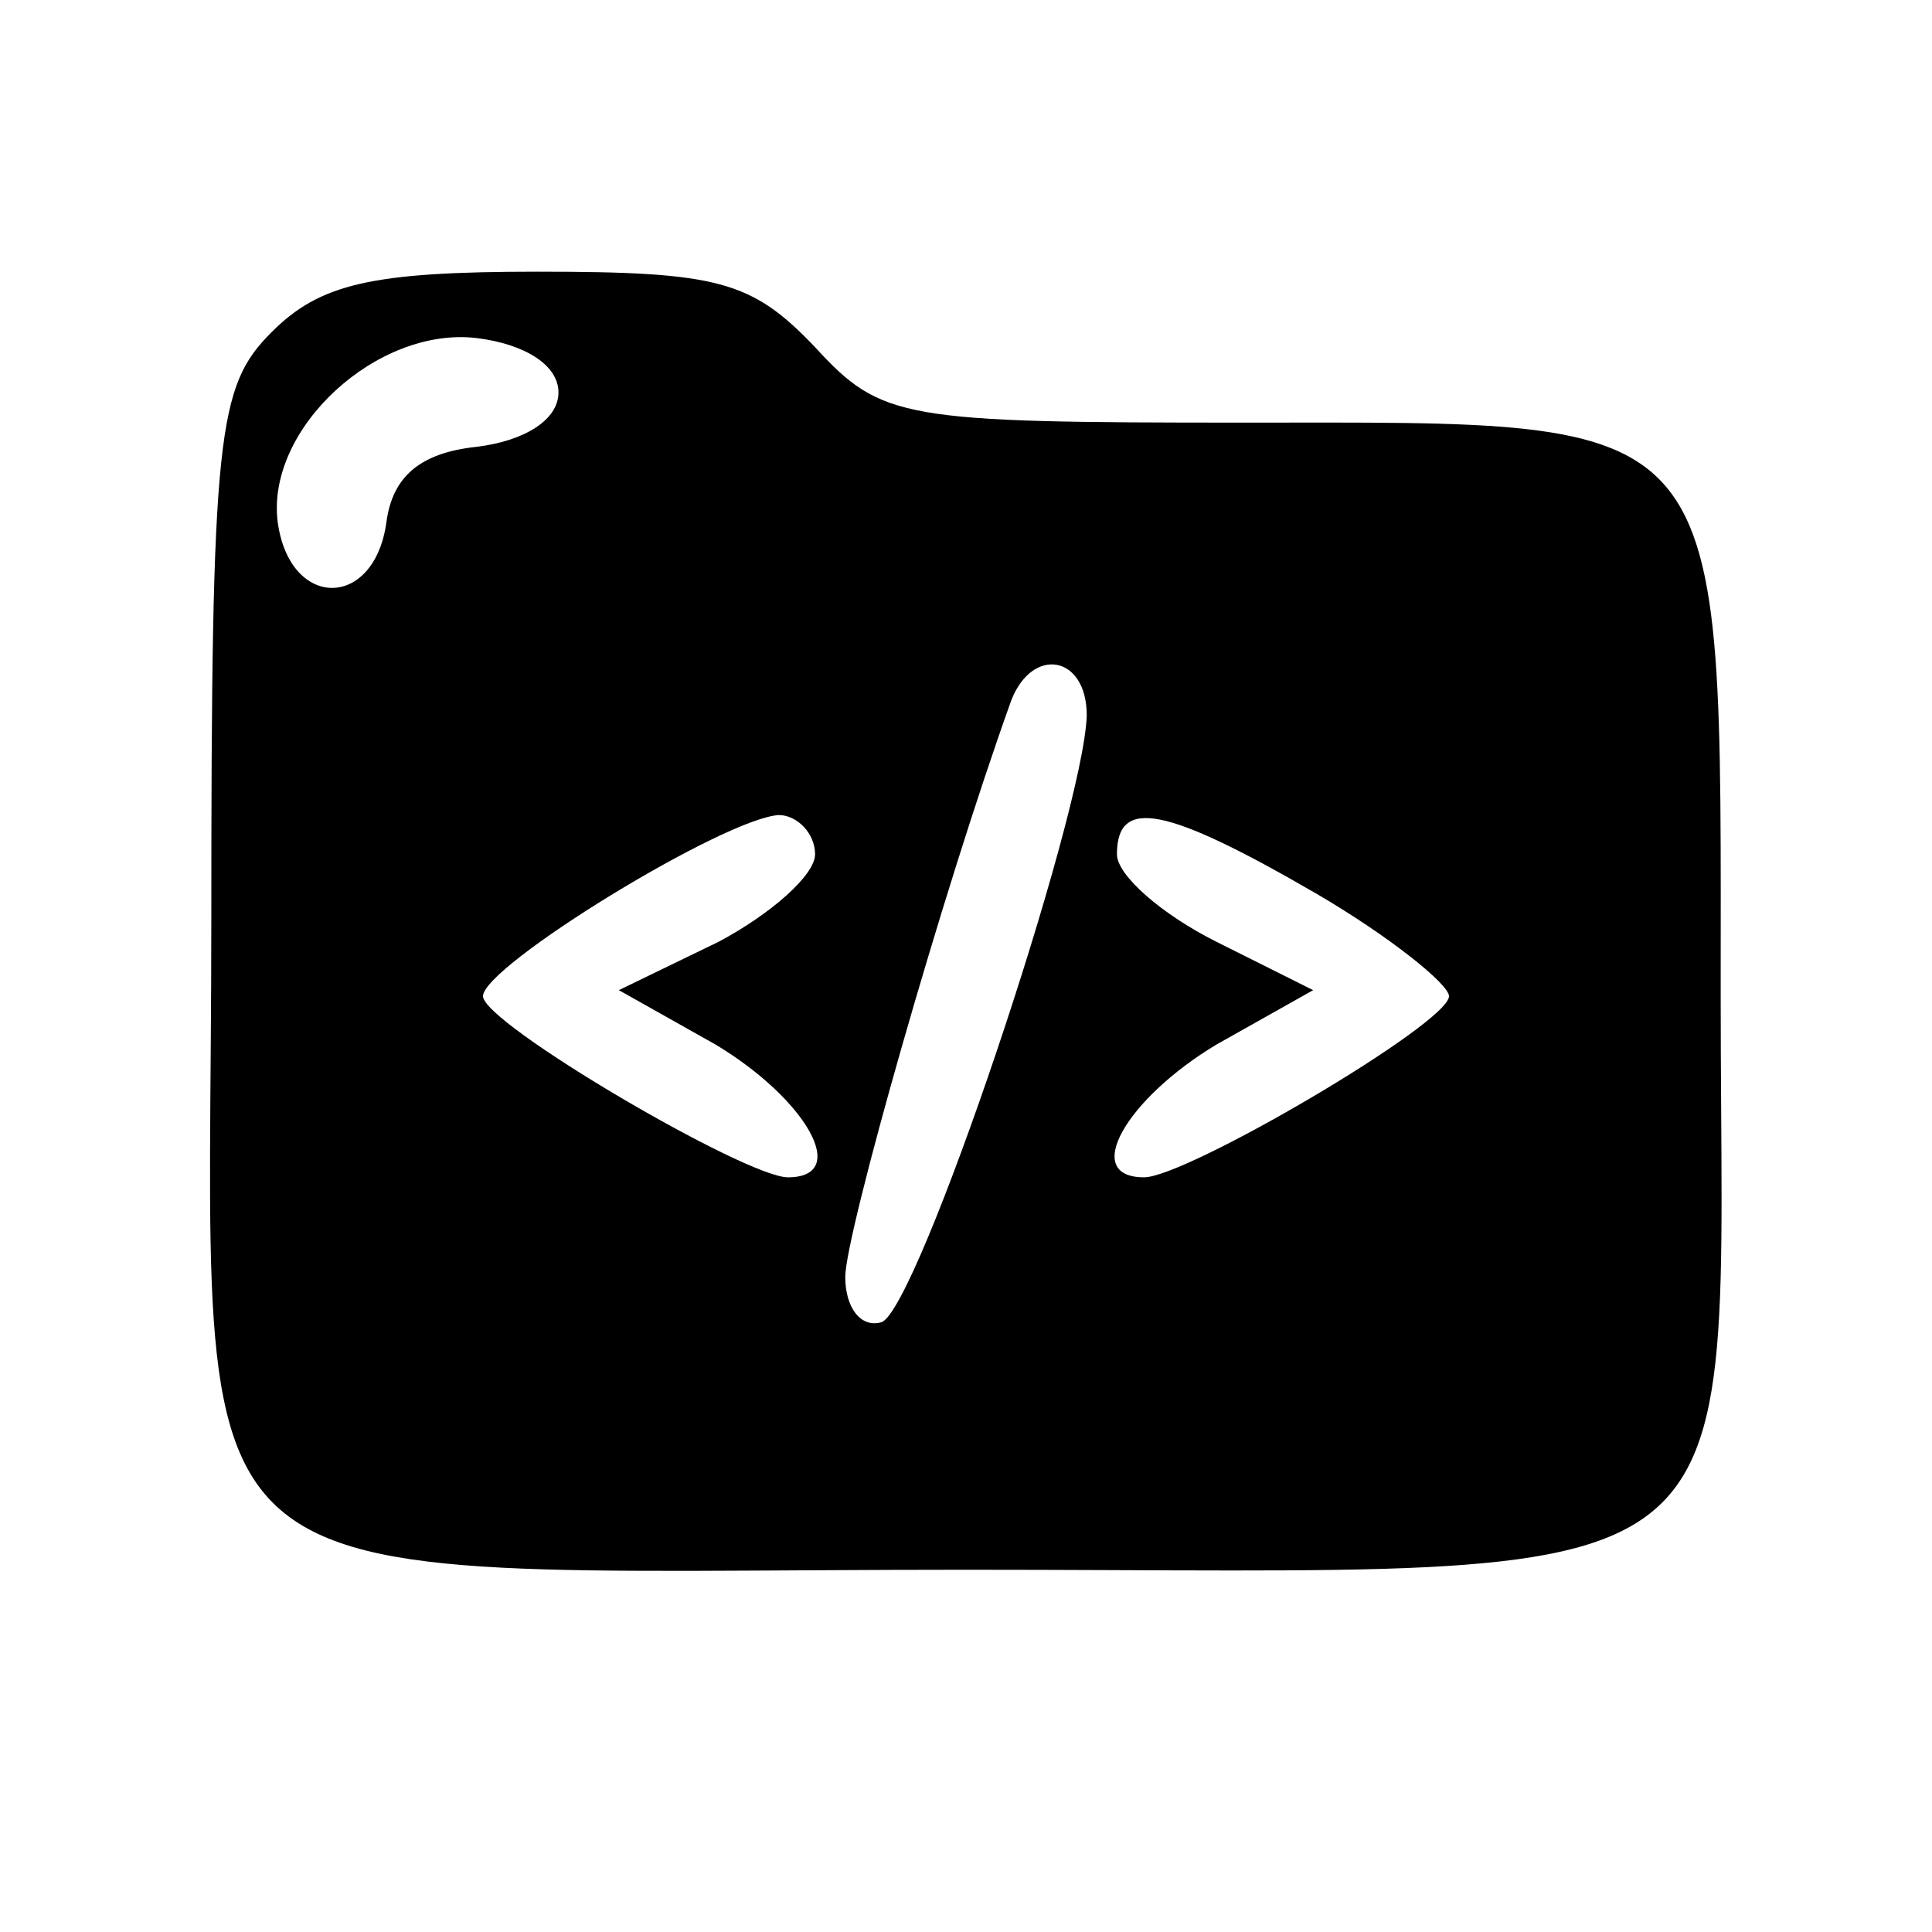
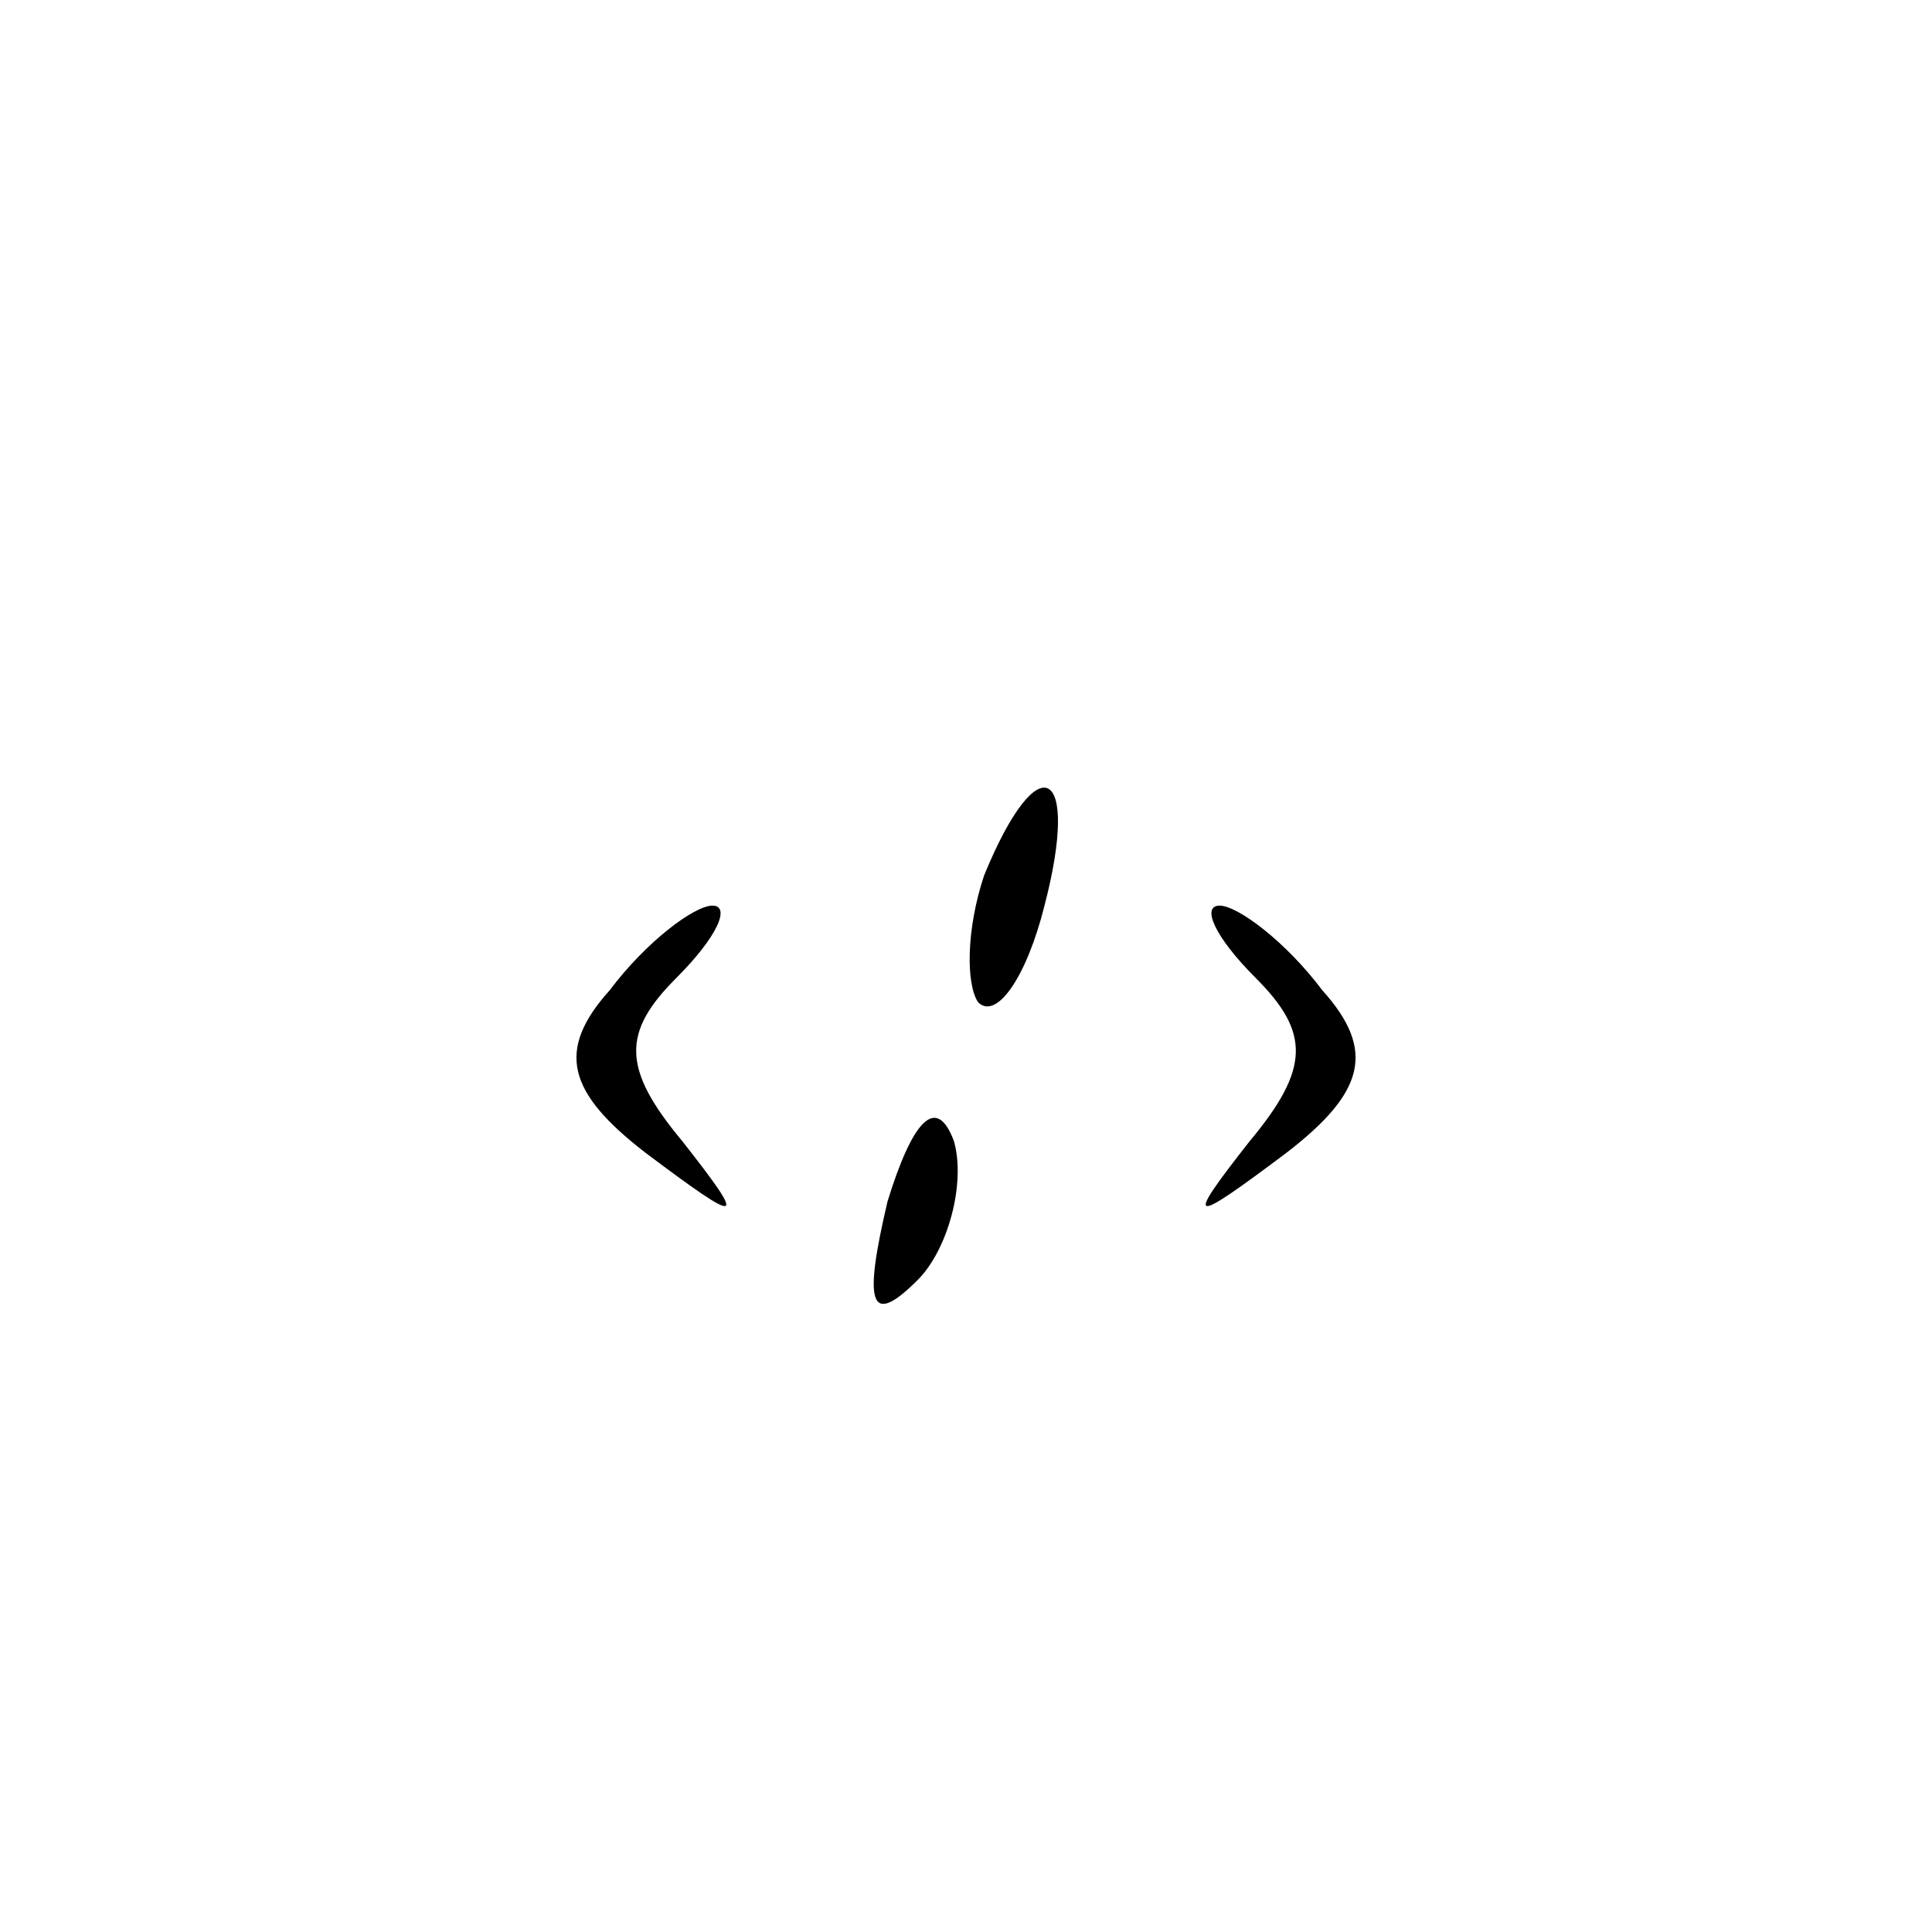
- <svg xmlns="http://www.w3.org/2000/svg" version="1.0" width="64pt" height="64pt" viewBox="0 0 64 64" preserveAspectRatio="xMidYMid meet">
-   <g transform="translate(0,64) scale(0.1,-0.1)" fill="#000000" stroke="none">
-     <path d="M90 530 c-18 -18 -20 -33 -20 -195 0 -234 -22 -215 250 -215 269 0 250 -15 250 190 0 196 5 190 -158 190 -113 0 -120 1 -142 25 -21 22 -32 25 -92 25 -55 0 -72 -4 -88 -20z m95 -20 c0 -9 -11 -16 -27 -18 -19 -2 -28 -10 -30 -25 -4 -29 -32 -29 -36 0 -4 31 33 65 66 61 16 -2 27 -9 27 -18z m175 -107 c-1 -33 -56 -197 -68 -201 -7 -2 -12 5 -12 15 0 14 32 127 55 191 7 18 25 15 25 -5z m-90 -46 c0 -7 -15 -20 -32 -29 l-33 -16 32 -18 c30 -18 45 -44 24 -44 -14 0 -101 51 -101 60 0 10 80 59 98 60 6 0 12 -6 12 -13z m166 -13 c24 -14 44 -30 44 -34 0 -9 -87 -60 -101 -60 -21 0 -6 26 24 44 l32 18 -32 16 c-18 9 -33 22 -33 29 0 19 16 16 66 -13z" />
+ <svg xmlns="http://www.w3.org/2000/svg" version="1.0" width="32pt" height="32pt" viewBox="0 0 32 32" preserveAspectRatio="xMidYMid meet">
+   <g transform="translate(0,32) scale(0.1,-0.1)" fill="#000000" stroke="none">
+     <path d="M163 175 c-3 -9 -3 -18 -1 -21 3 -3 8 4 11 16 6 23 -1 27 -10 5z" />
+     <path d="M101 156 c-9 -10 -7 -17 6 -27 16 -12 17 -12 6 2 -10 12 -10 18 -1 27 7 7 9 12 6 12 -3 0 -11 -6 -17 -14z" />
+     <path d="M208 158 c9 -9 9 -15 -1 -27 -11 -14 -10 -14 6 -2 13 10 15 17 6 27 -6 8 -14 14 -17 14 -3 0 -1 -5 6 -12z" />
+     <path d="M147 121 c-4 -17 -3 -21 5 -13 5 5 8 16 6 23 -3 8 -7 3 -11 -10z" />
  </g>
</svg>
